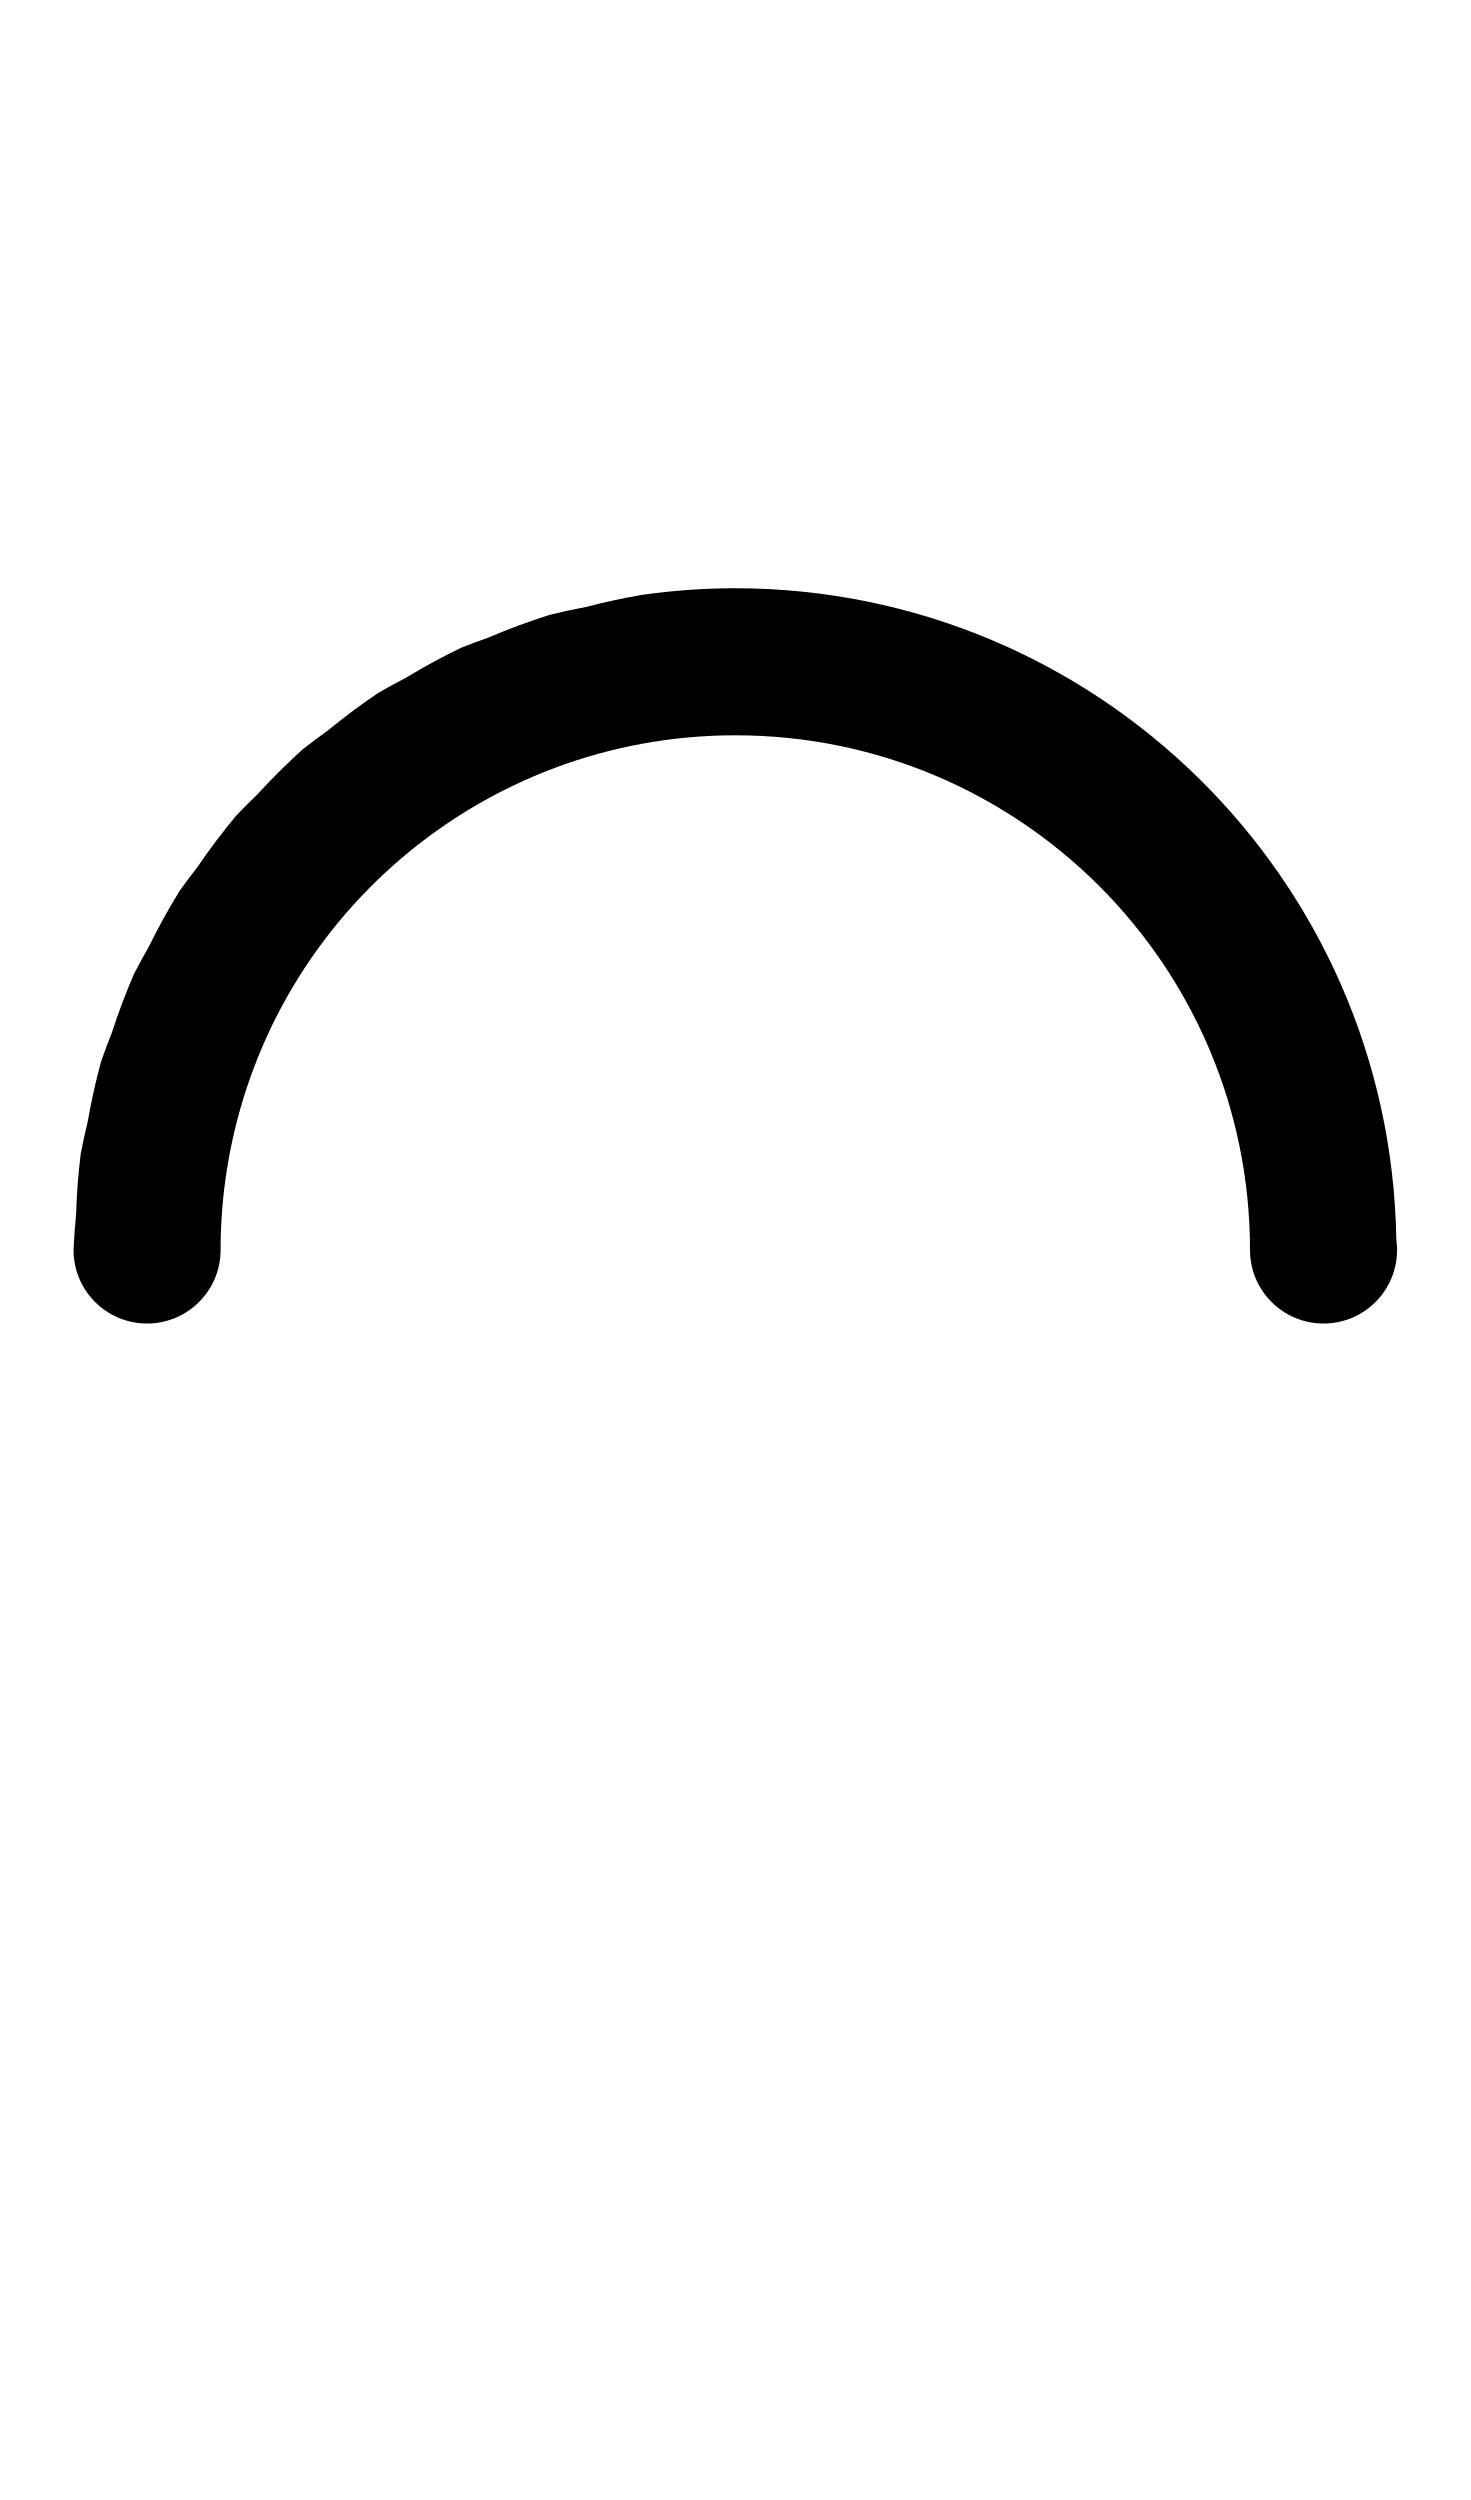
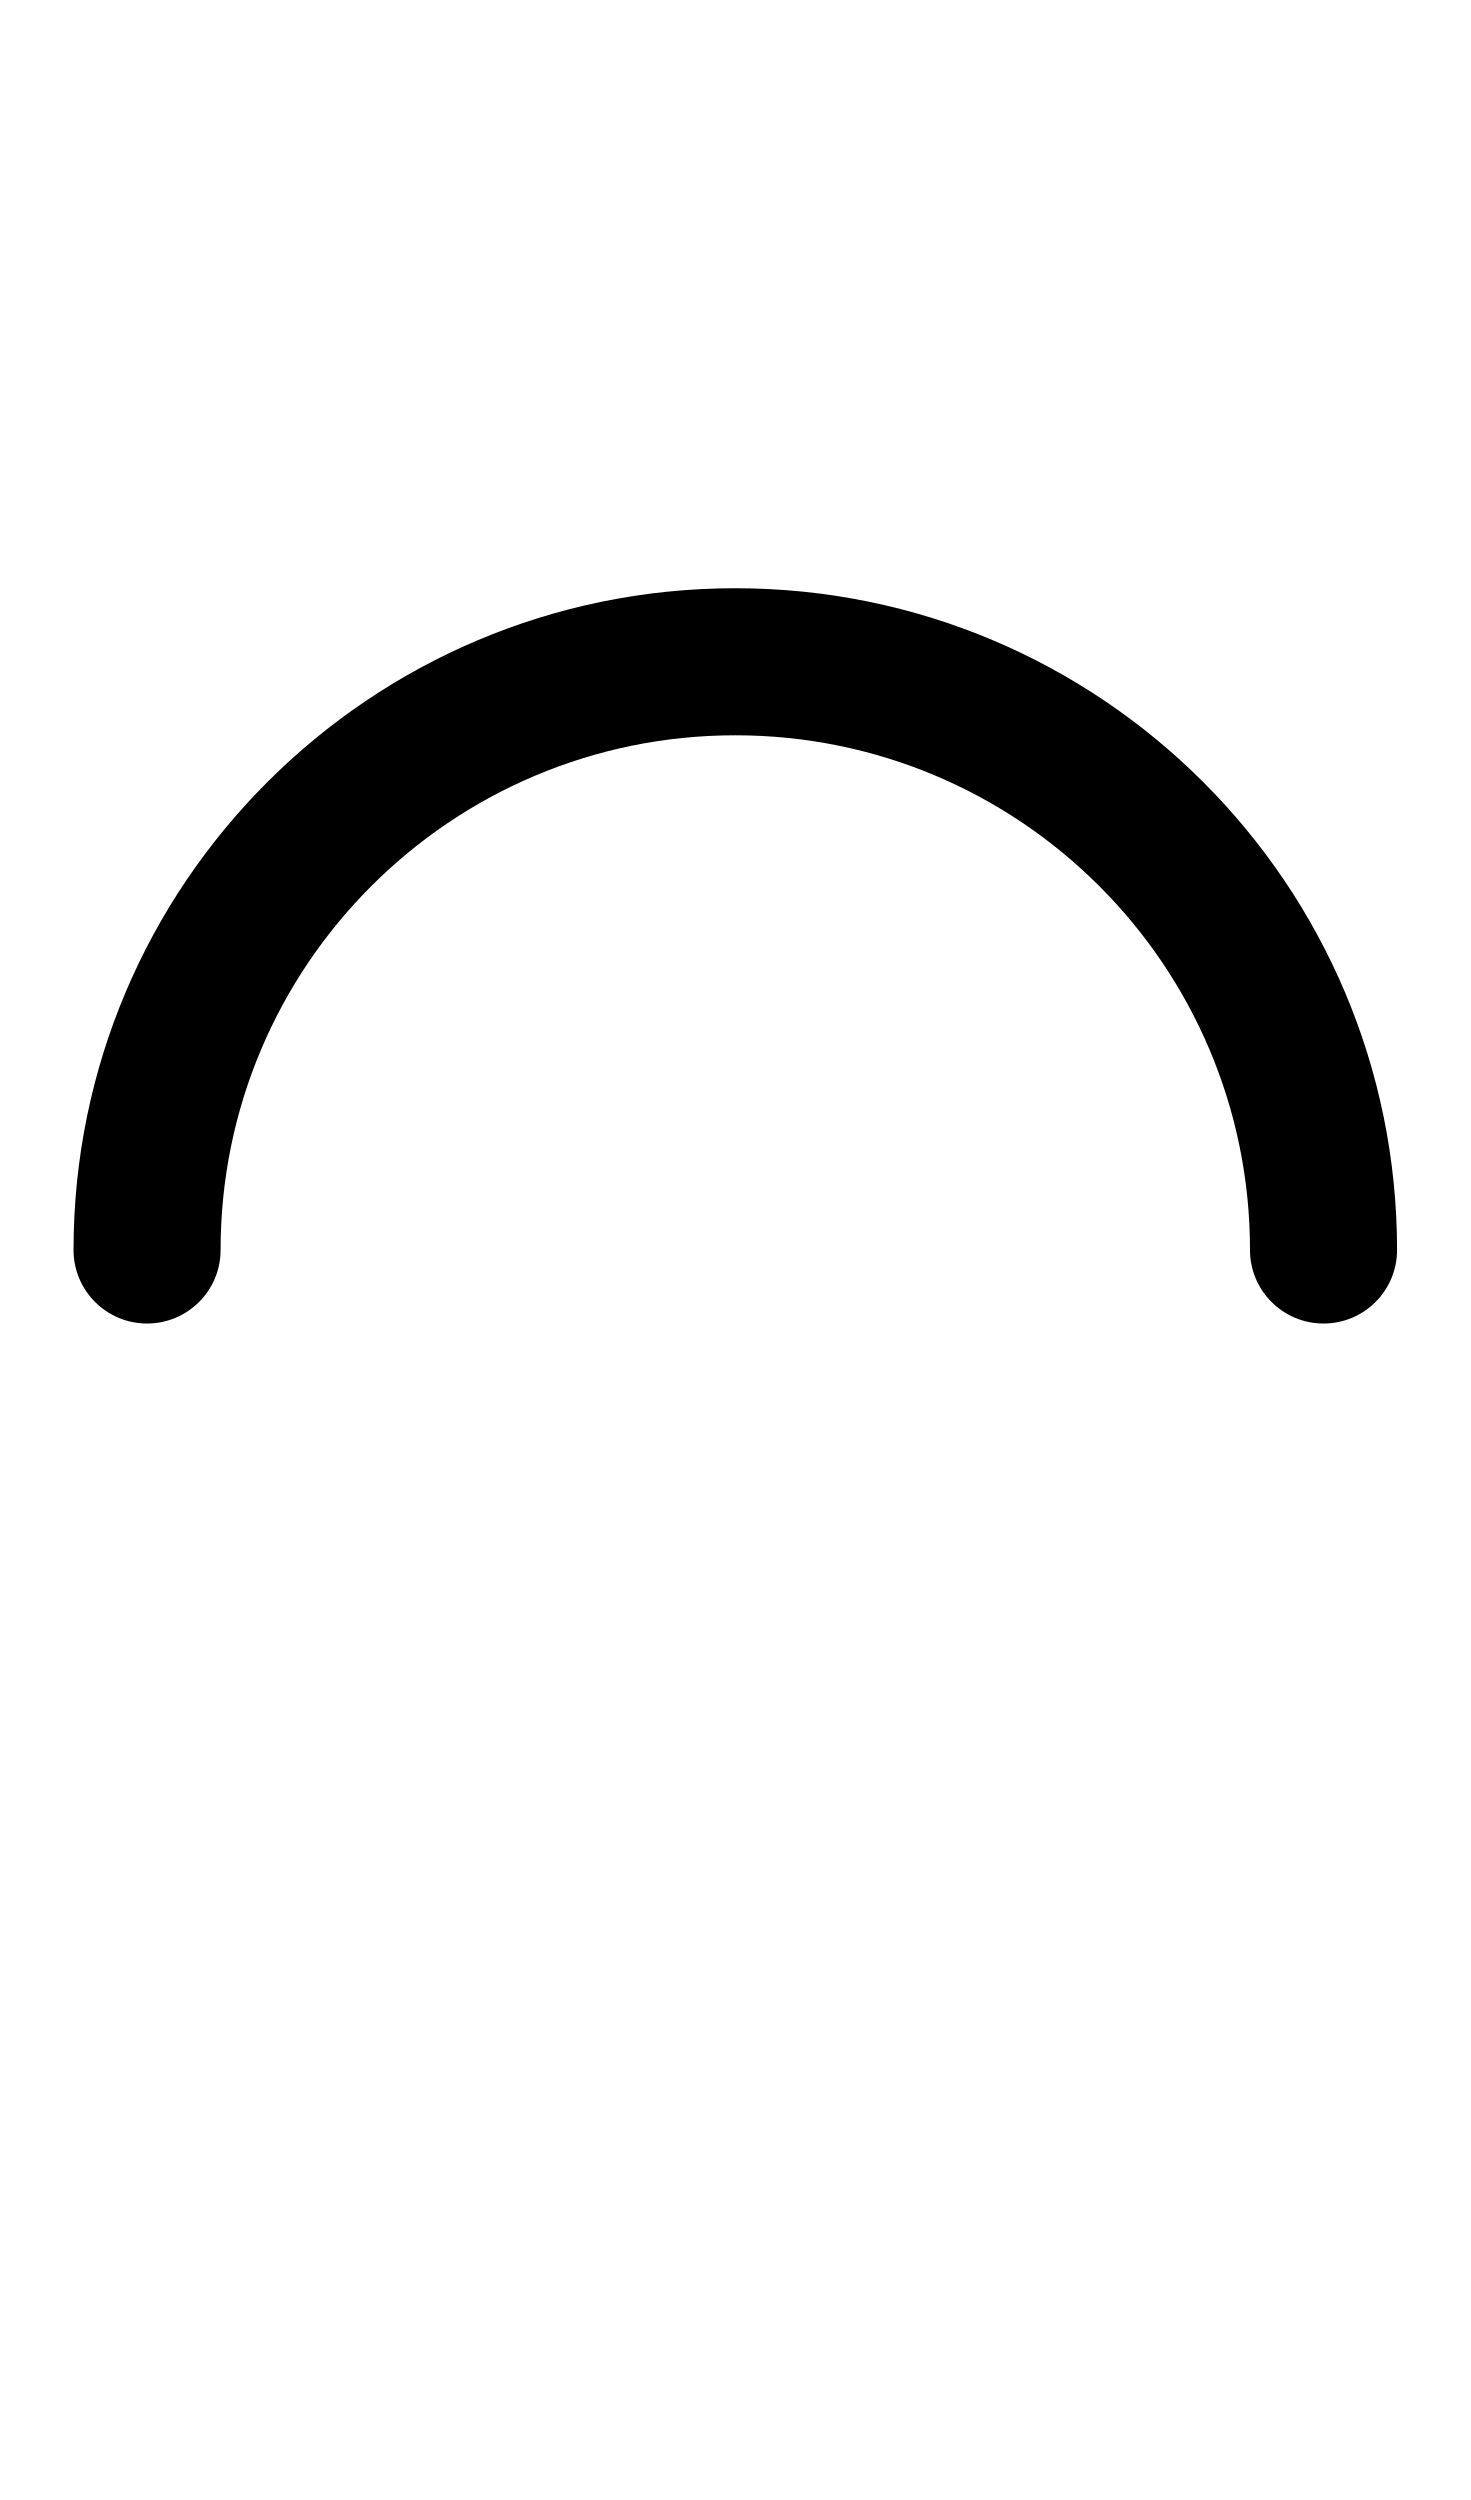
<svg xmlns="http://www.w3.org/2000/svg" width="500" height="850">
-   <path d="m 250,200 a 225,225 0 0 0 -31.943,2.285 225,225 0 0 0 -18.525,4.018 225,225 0 0 0 -12.748,2.773 225,225 0 0 0 -20.678,7.686 225,225 0 0 0 -9.326,3.479 225,225 0 0 0 -18.846,10.248 225,225 0 0 0 -9.289,5.072 225,225 0 0 0 -17.01,12.676 225,225 0 0 0 -8.654,6.479 225,225 0 0 0 -15.494,15.412 225,225 0 0 0 -7.178,7.178 225,225 0 0 0 -13.164,17.467 225,225 0 0 0 -6.086,8.131 225,225 0 0 0 -10.48,19.023 225,225 0 0 0 -4.939,9.043 225,225 0 0 0 -7.631,20.197 225,225 0 0 0 -3.646,9.775 225,225 0 0 0 -4.551,20.455 225,225 0 0 0 -2.359,10.844 225,225 0 0 0 -1.574,20.512 A 225,225 0 0 0 25,425 25,25 0 0 0 50,450 25,25 0 0 0 75,425 175,175 0 0 1 77.154,397.623 175,175 0 0 1 250,250 a 175,175 0 0 1 175,175 25,25 0 0 0 25,25 25,25 0 0 0 25,-25 25,25 0 0 0 -0.256,-3.562 A 225,225 0 0 0 250,200 Z" />
+   <path d="M 250 200 A 225 225 0 0 0 25 425 C 25 438.807 36.193 450 50 450 C 63.807 450 75 438.807 75 425 A 175 175 0 0 1 250 250 A 175 175 0 0 1 425 425 C 425 438.807 436.193 450 450 450 C 463.807 450 475 438.807 475 425 A 225 225 0 0 0 250 200 z " />
</svg>
